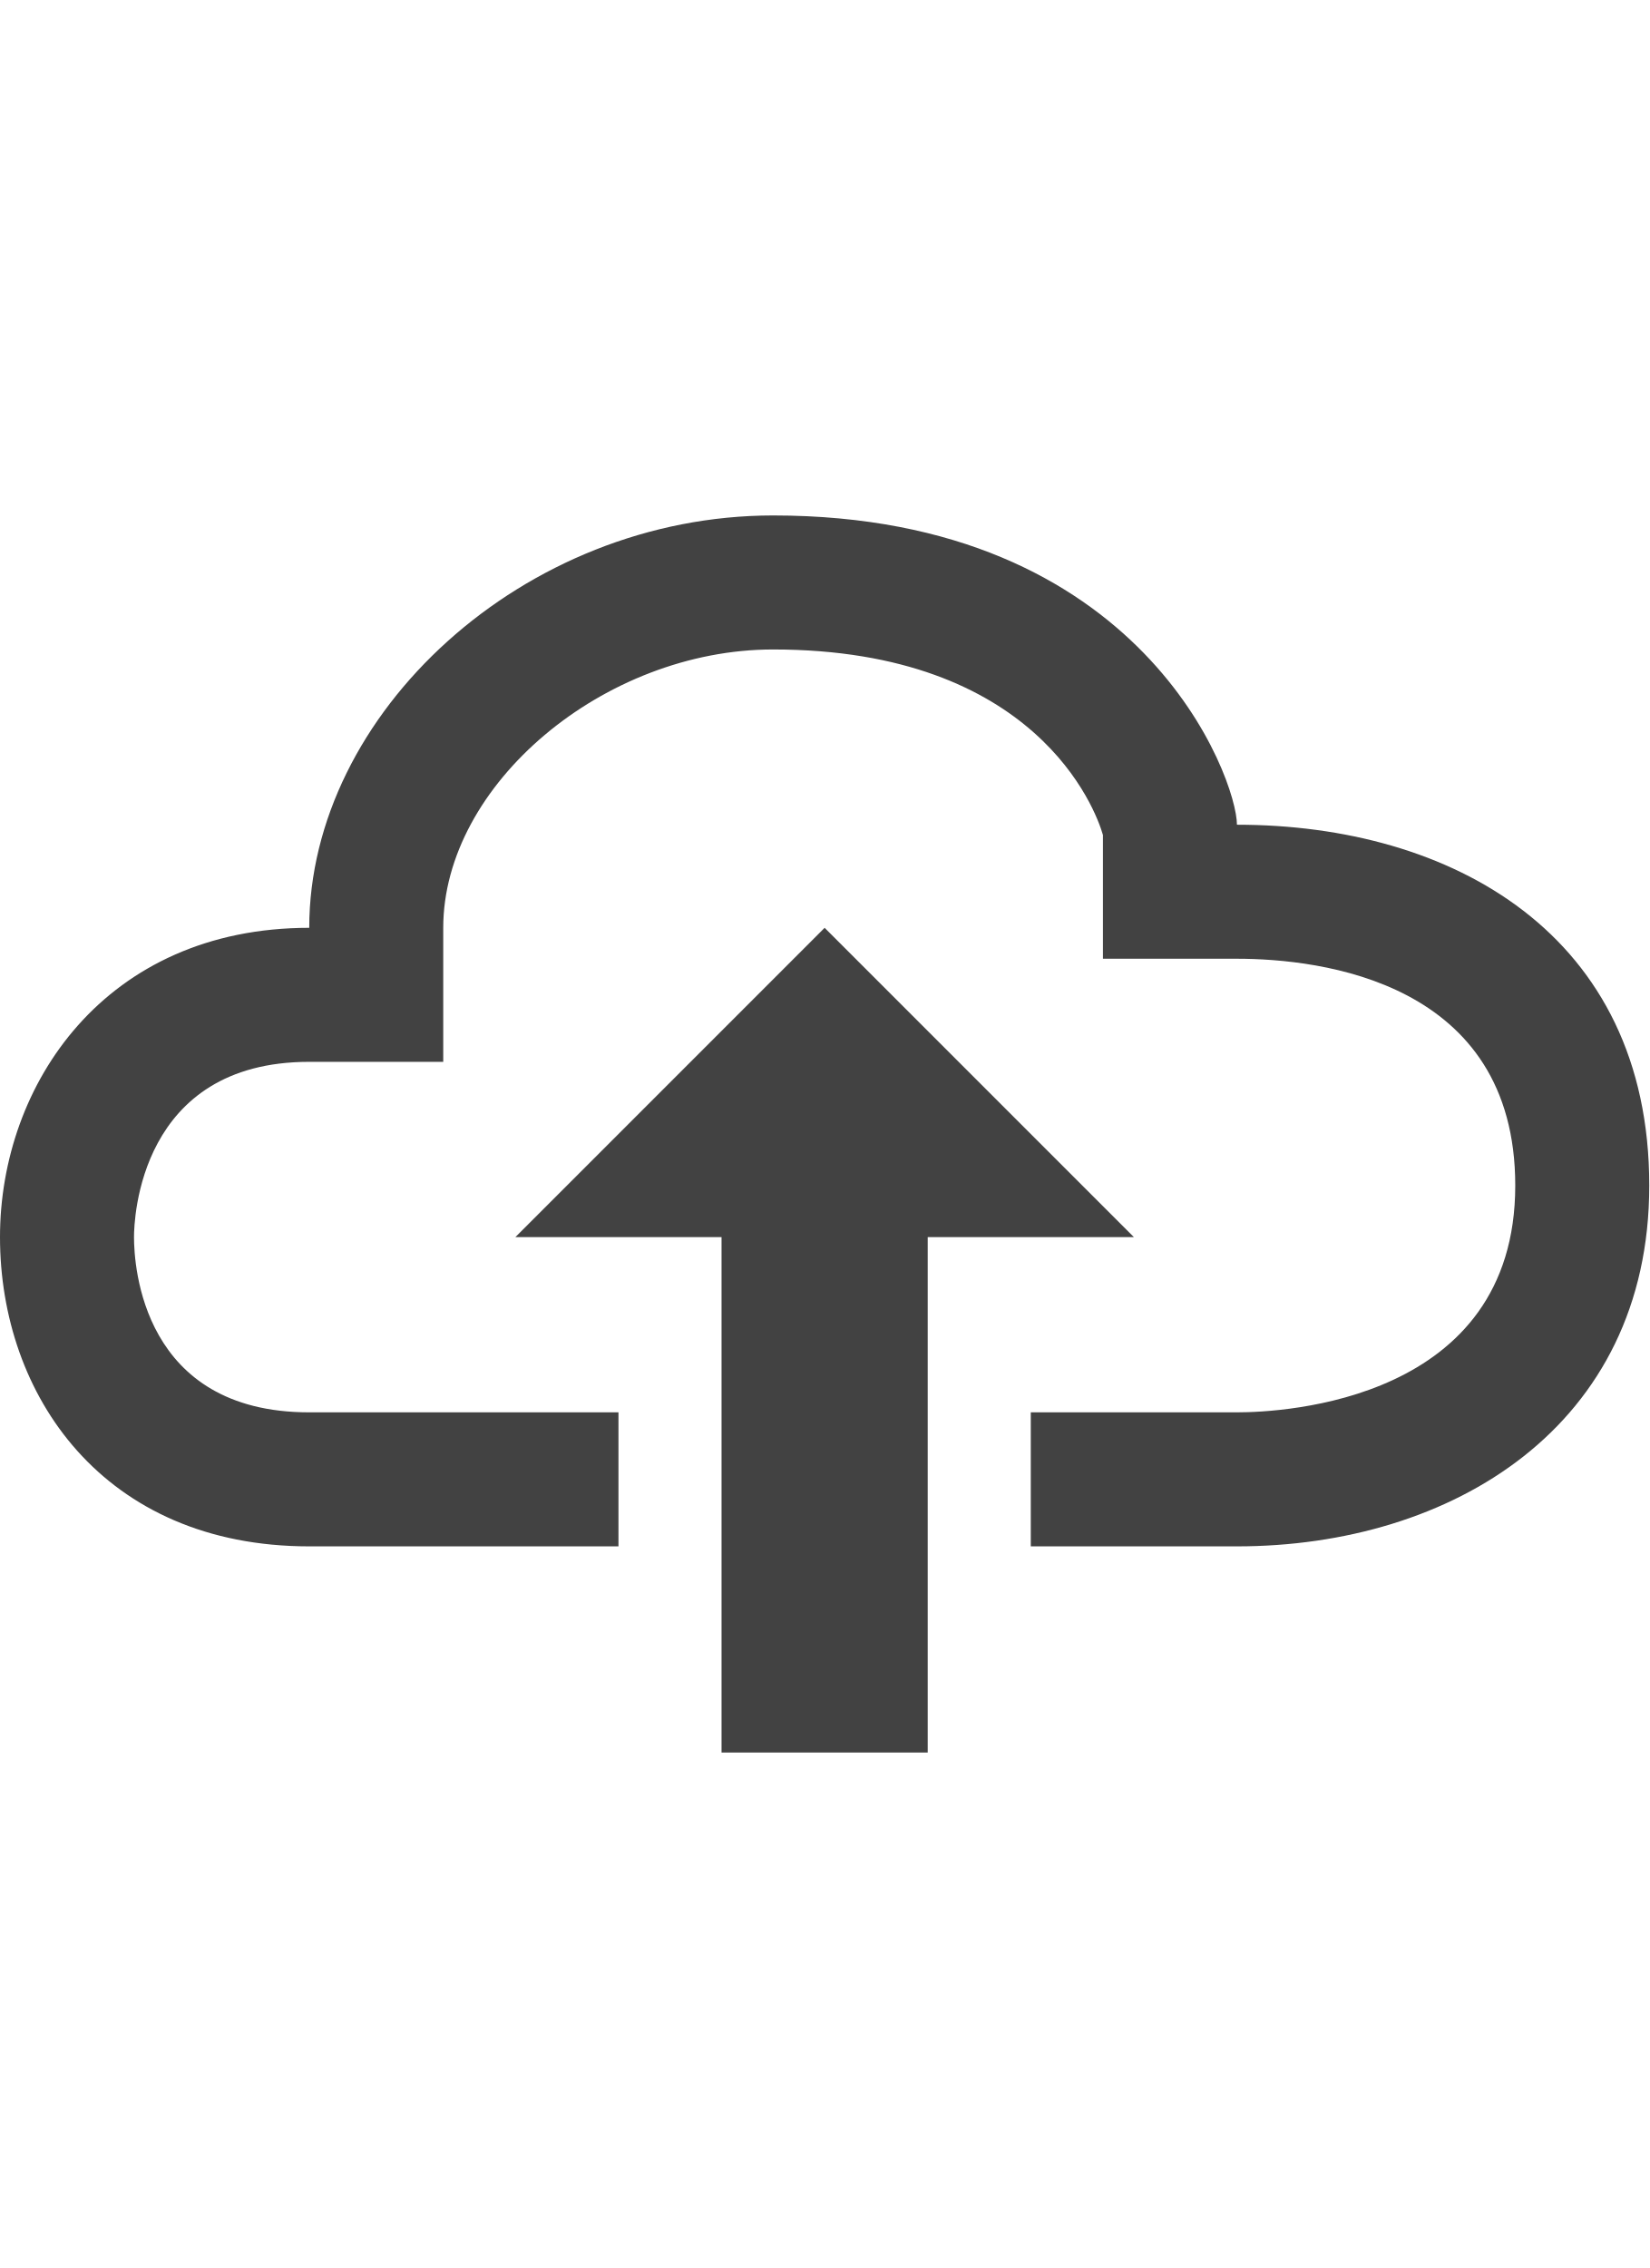
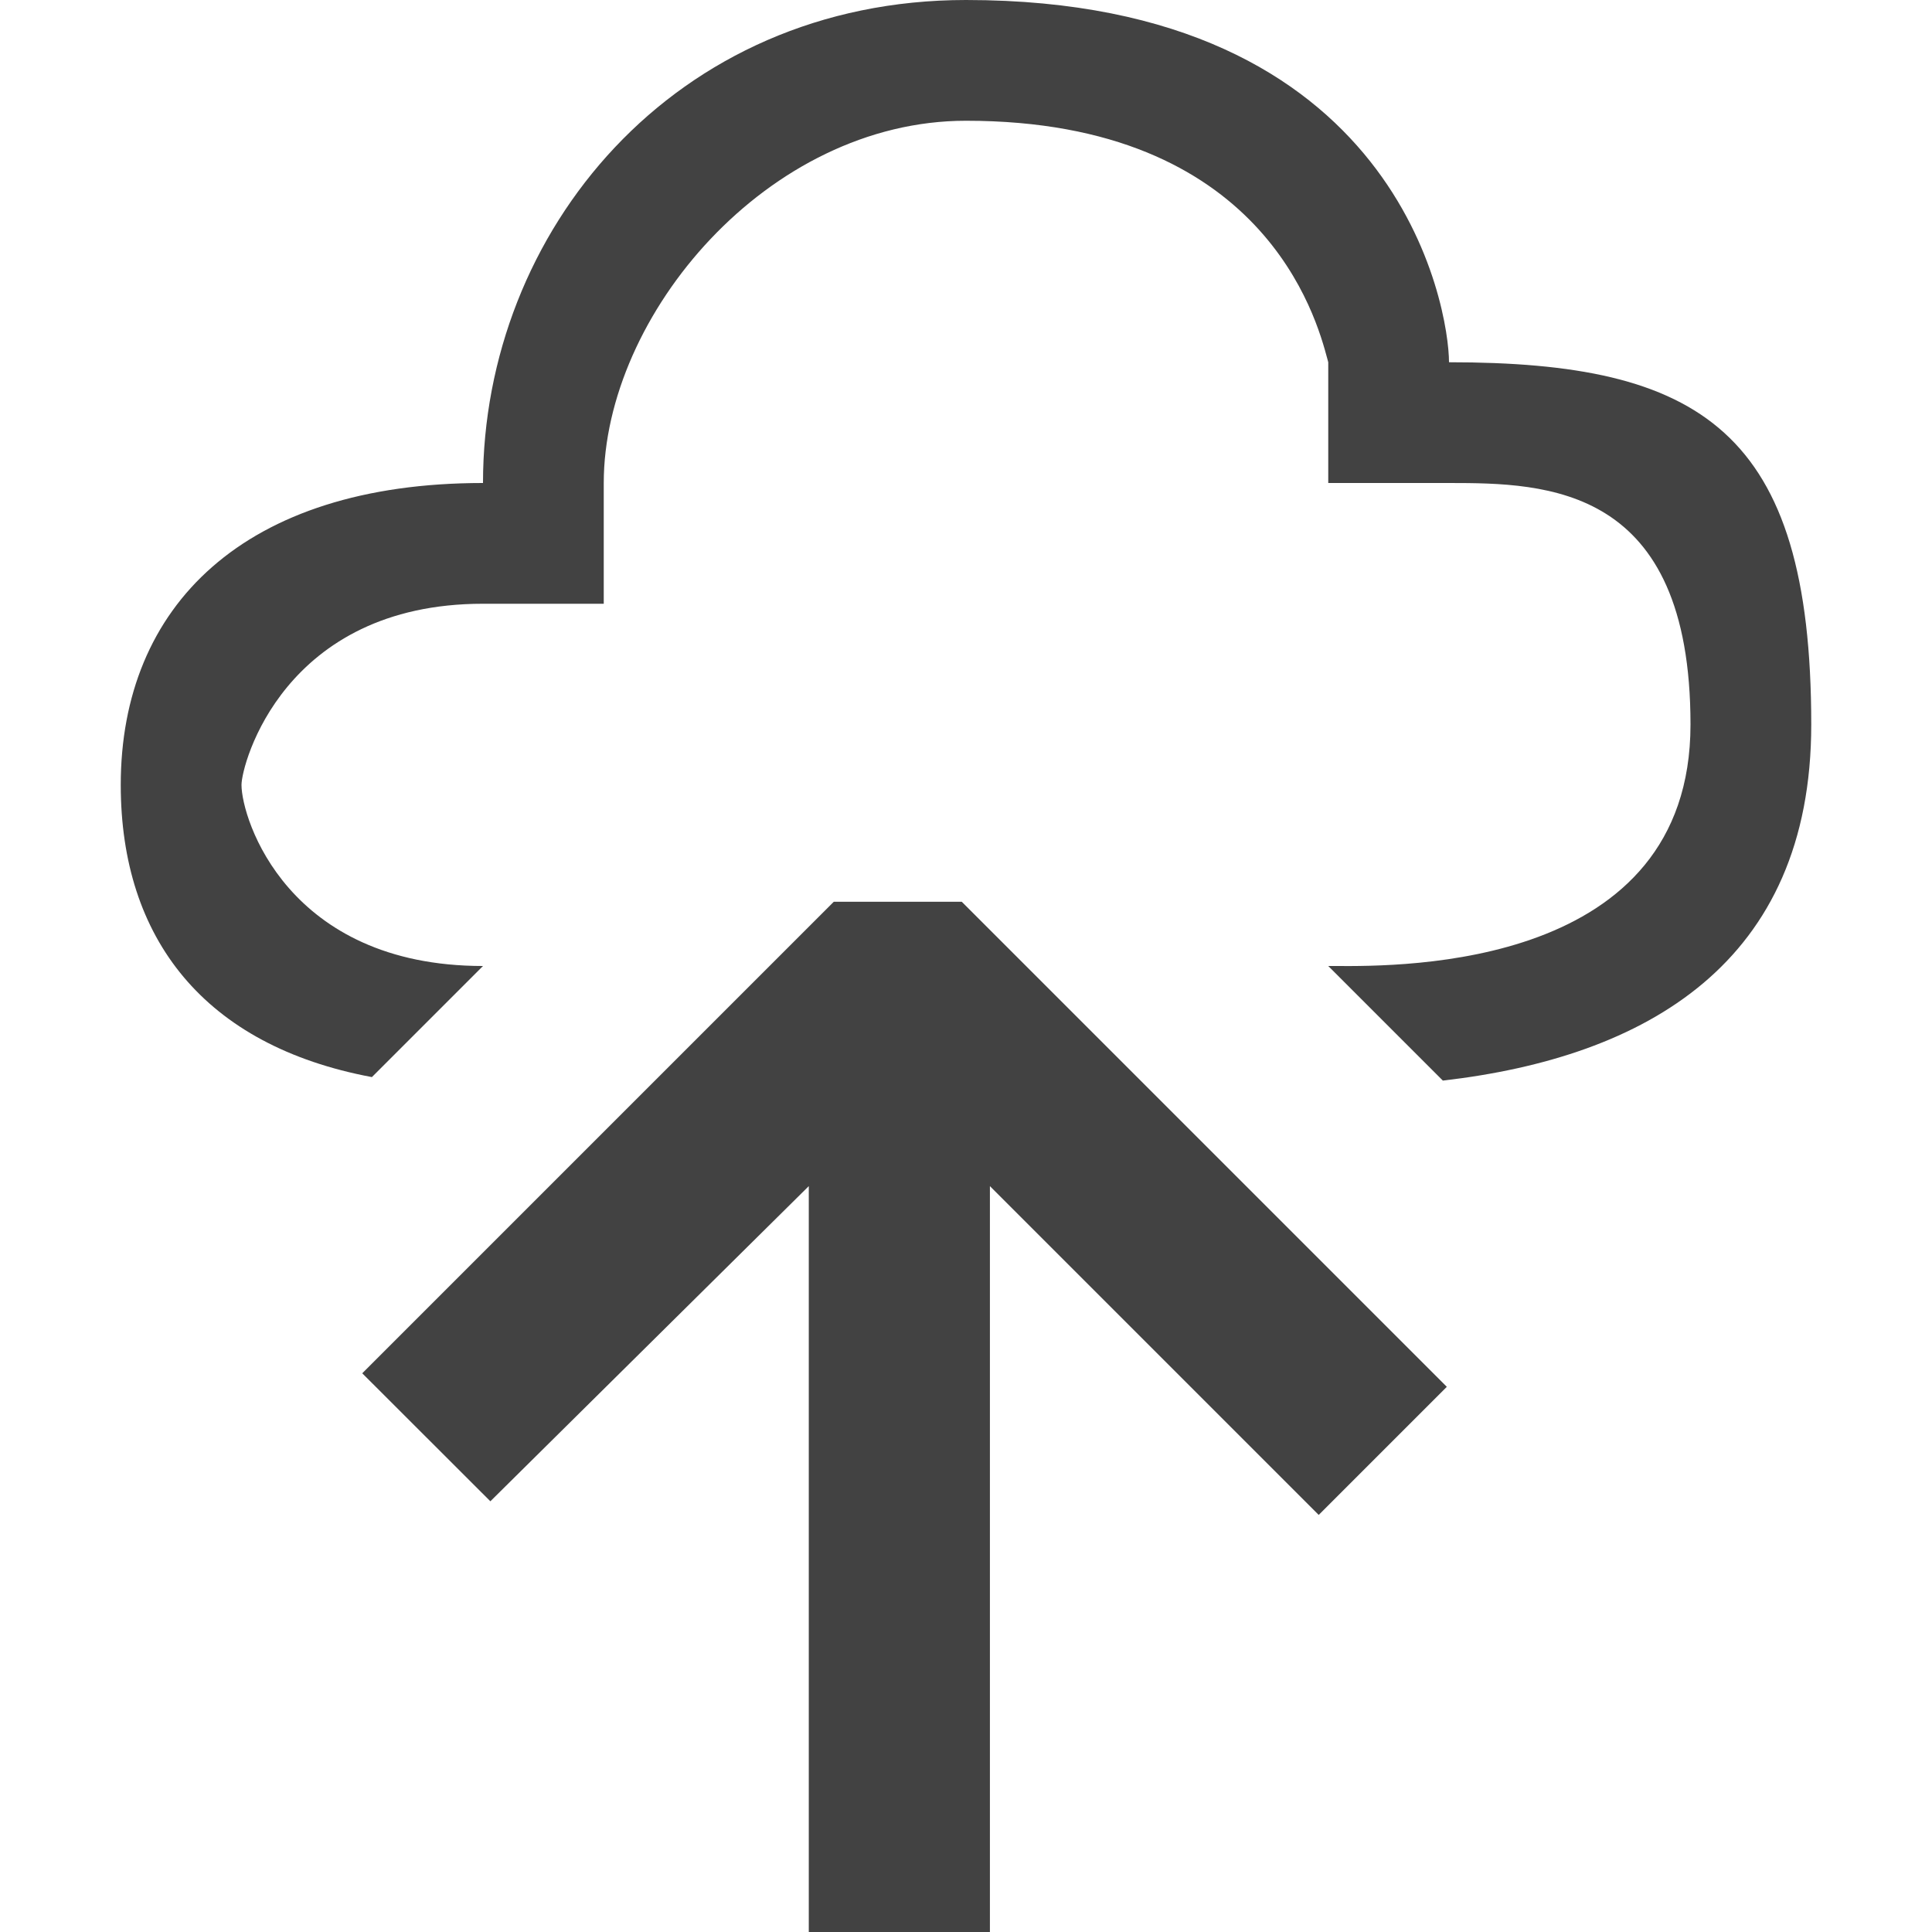
- <svg xmlns="http://www.w3.org/2000/svg" viewBox="0 0 16 22">
-   <path fill="#424242" d="m7,12l-2,0l3,-3l3,3l-2,0l0,5l-2,0l0,-5l0,0zm5,-4c0,-0.44 -0.91,-3 -4.5,-3c-2.42,0 -4.5,1.92 -4.5,4c-1.98,0 -3,1.52 -3,3c0,1.53 1,3 3,3l3,0l0,-1.3l-3,0c-1.62,0 -1.7,-1.42 -1.7,-1.7c0,-0.17 0.05,-1.7 1.7,-1.7l1.3,0l0,-1.3c0,-1.39 1.56,-2.7 3.2,-2.7c2.55,0 3.13,1.55 3.2,1.8l0,1.2l1.3,0c0.81,0 2.7,0.22 2.7,2.2c0,2.09 -2.25,2.2 -2.7,2.2l-2,0l0,1.3l2,0c2.08,0 4,-1.16 4,-3.5c0,-2.44 -1.92,-3.5 -4,-3.5l0,0z" />
+ <svg xmlns="http://www.w3.org/2000/svg" width="16" height="16" fill="none" viewBox="0 0 16 16">
+   <path fill="#424242" fill-rule="evenodd" d="M8 0c3.59 0 4 2.56 4 3 2.08 0 3 .56 3 3 0 1.977-1.371 2.755-3.051 2.949L11 8h.054c.57.004 2.946.018 2.946-2 0-1.98-1.19-2-2-2h-1V3l-.008-.03C10.902 2.635 10.464 1 8 1 6.36 1 5 2.61 5 4v1H4C2.35 5 2 6.33 2 6.5 2 6.78 2.38 8 4 8l-.92.92C1.693 8.66 1 7.774 1 6.5 1 5.02 2.02 4 4 4c0-2.08 1.58-4 4-4z" clip-rule="evenodd" />
+   <path fill="#424242" d="M7.965 7.468h-1.06L3 11.373l1.061 1.06 2.637-2.61V16h1.5V9.823l2.723 2.723 1.061-1.061-4.017-4.017z" />
</svg>
